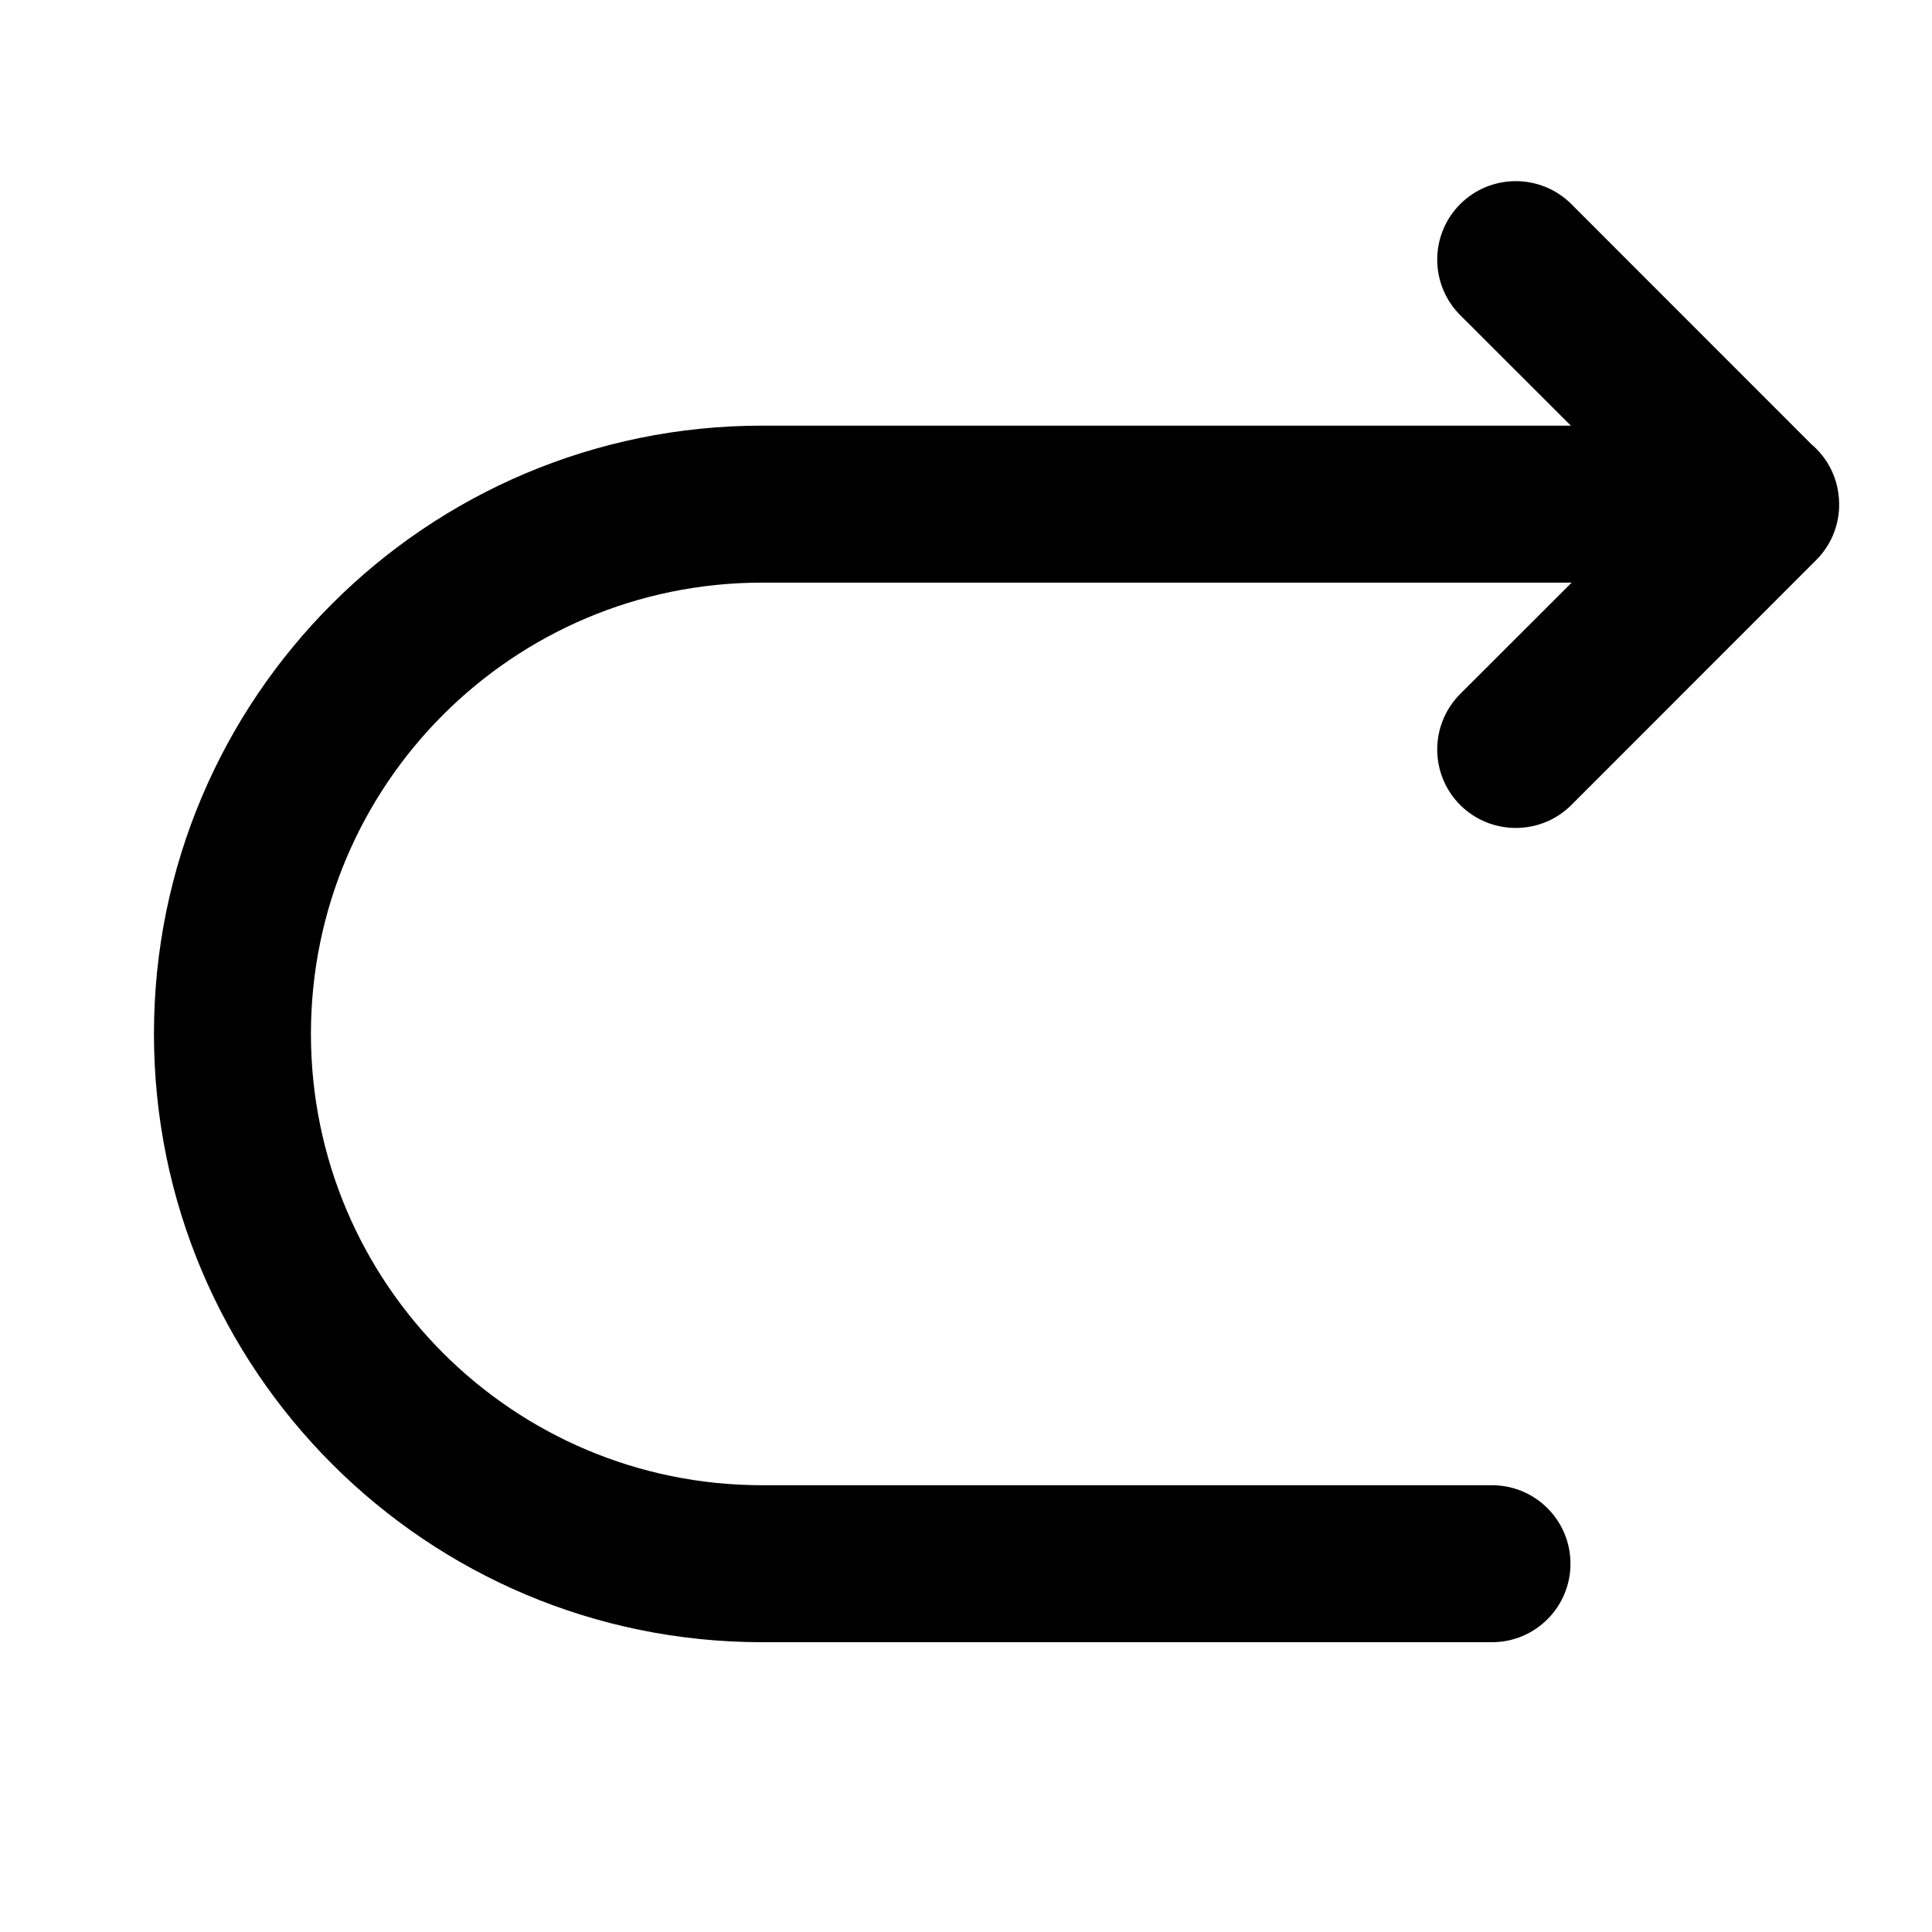
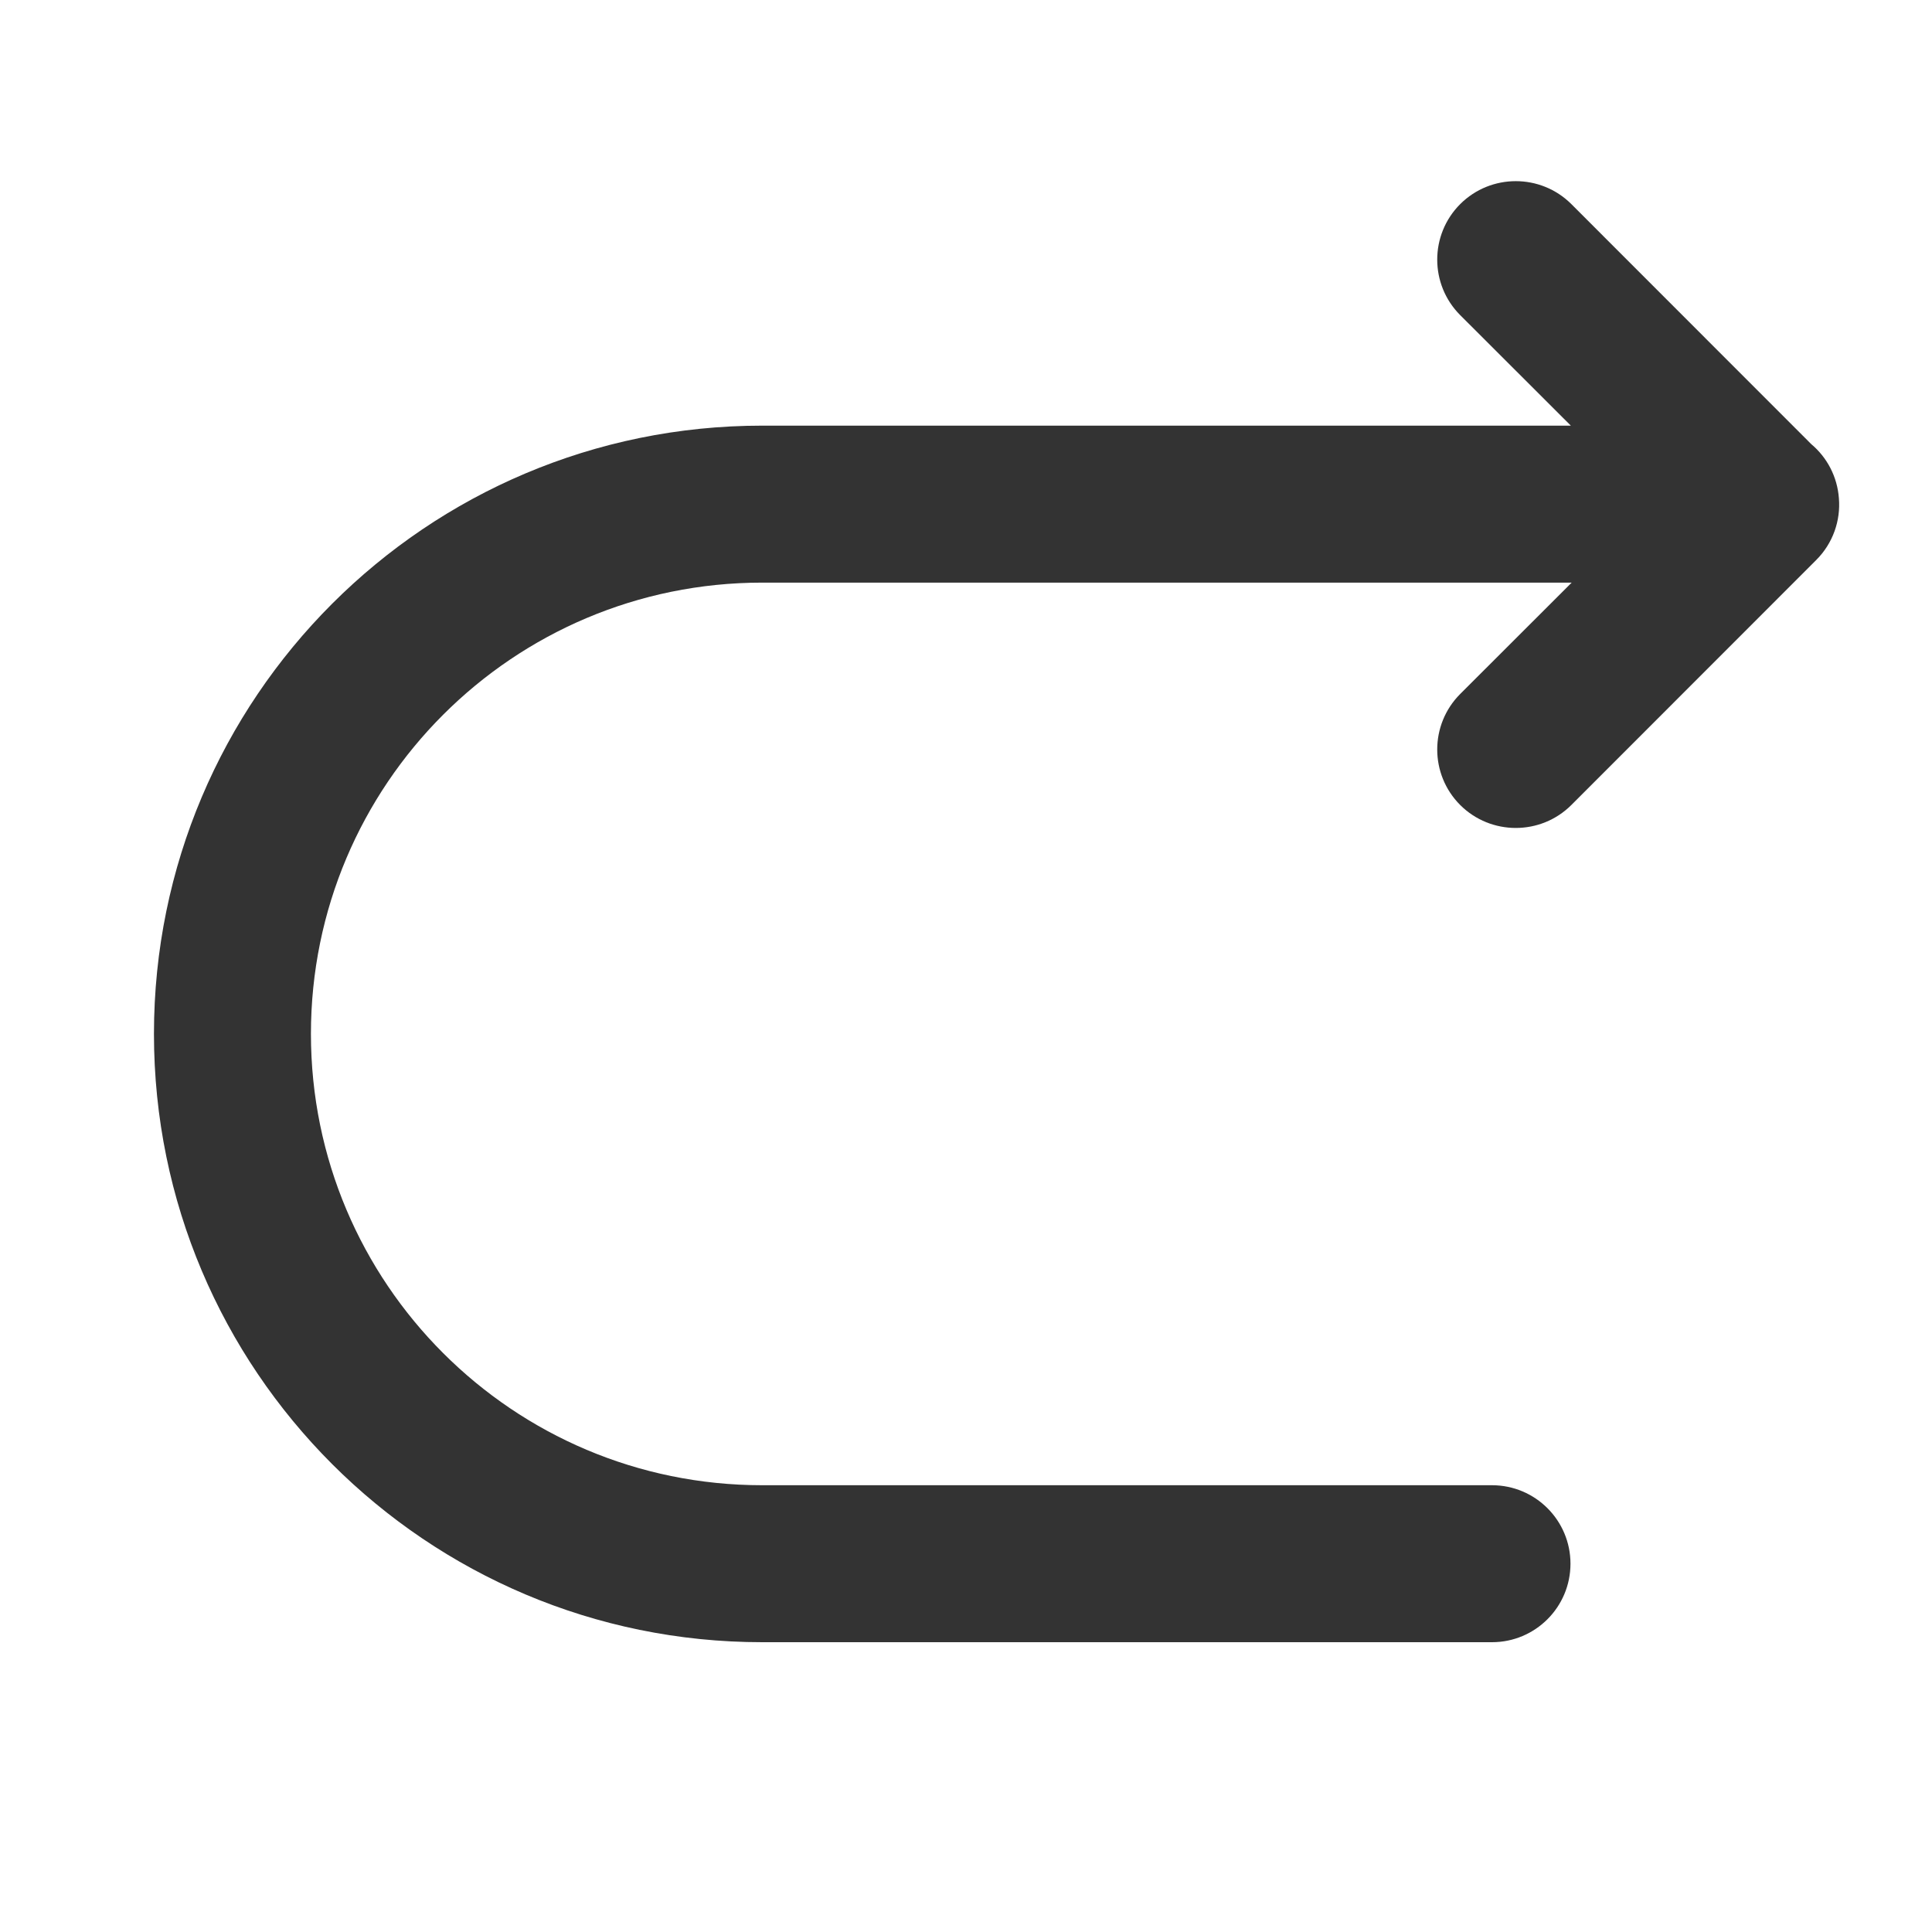
<svg xmlns="http://www.w3.org/2000/svg" width="16" height="16" viewBox="0 0 16 16" fill="none">
-   <path d="M15.229 4.127C15.244 4.31 15.181 4.498 15.041 4.638L13.013 6.667C12.759 6.92 12.347 6.92 12.093 6.667C11.839 6.413 11.839 6.001 12.093 5.747L13.016 4.825H6.312C4.248 4.825 2.575 6.498 2.575 8.562C2.575 10.627 4.248 12.3 6.312 12.3H12.356C12.715 12.3 13.006 12.591 13.006 12.95C13.006 13.309 12.715 13.6 12.356 13.6H6.312C3.53 13.6 1.275 11.345 1.275 8.562C1.275 5.78 3.53 3.525 6.312 3.525H13.009L12.093 2.61C11.839 2.356 11.839 1.944 12.093 1.69C12.347 1.437 12.759 1.437 13.013 1.69L15 3.678C15.13 3.787 15.216 3.947 15.229 4.127Z" fill="black" />
+   <path d="M15.229 4.127C15.244 4.31 15.181 4.498 15.041 4.638L13.013 6.667C12.759 6.92 12.347 6.92 12.093 6.667C11.839 6.413 11.839 6.001 12.093 5.747L13.016 4.825H6.312C4.248 4.825 2.575 6.498 2.575 8.562C2.575 10.627 4.248 12.3 6.312 12.3H12.356C12.715 12.3 13.006 12.591 13.006 12.95C13.006 13.309 12.715 13.6 12.356 13.6H6.312C3.53 13.6 1.275 11.345 1.275 8.562C1.275 5.78 3.53 3.525 6.312 3.525H13.009L12.093 2.61C11.839 2.356 11.839 1.944 12.093 1.69C12.347 1.437 12.759 1.437 13.013 1.69L15 3.678C15.13 3.787 15.216 3.947 15.229 4.127Z" fill="#333333" />
</svg>
